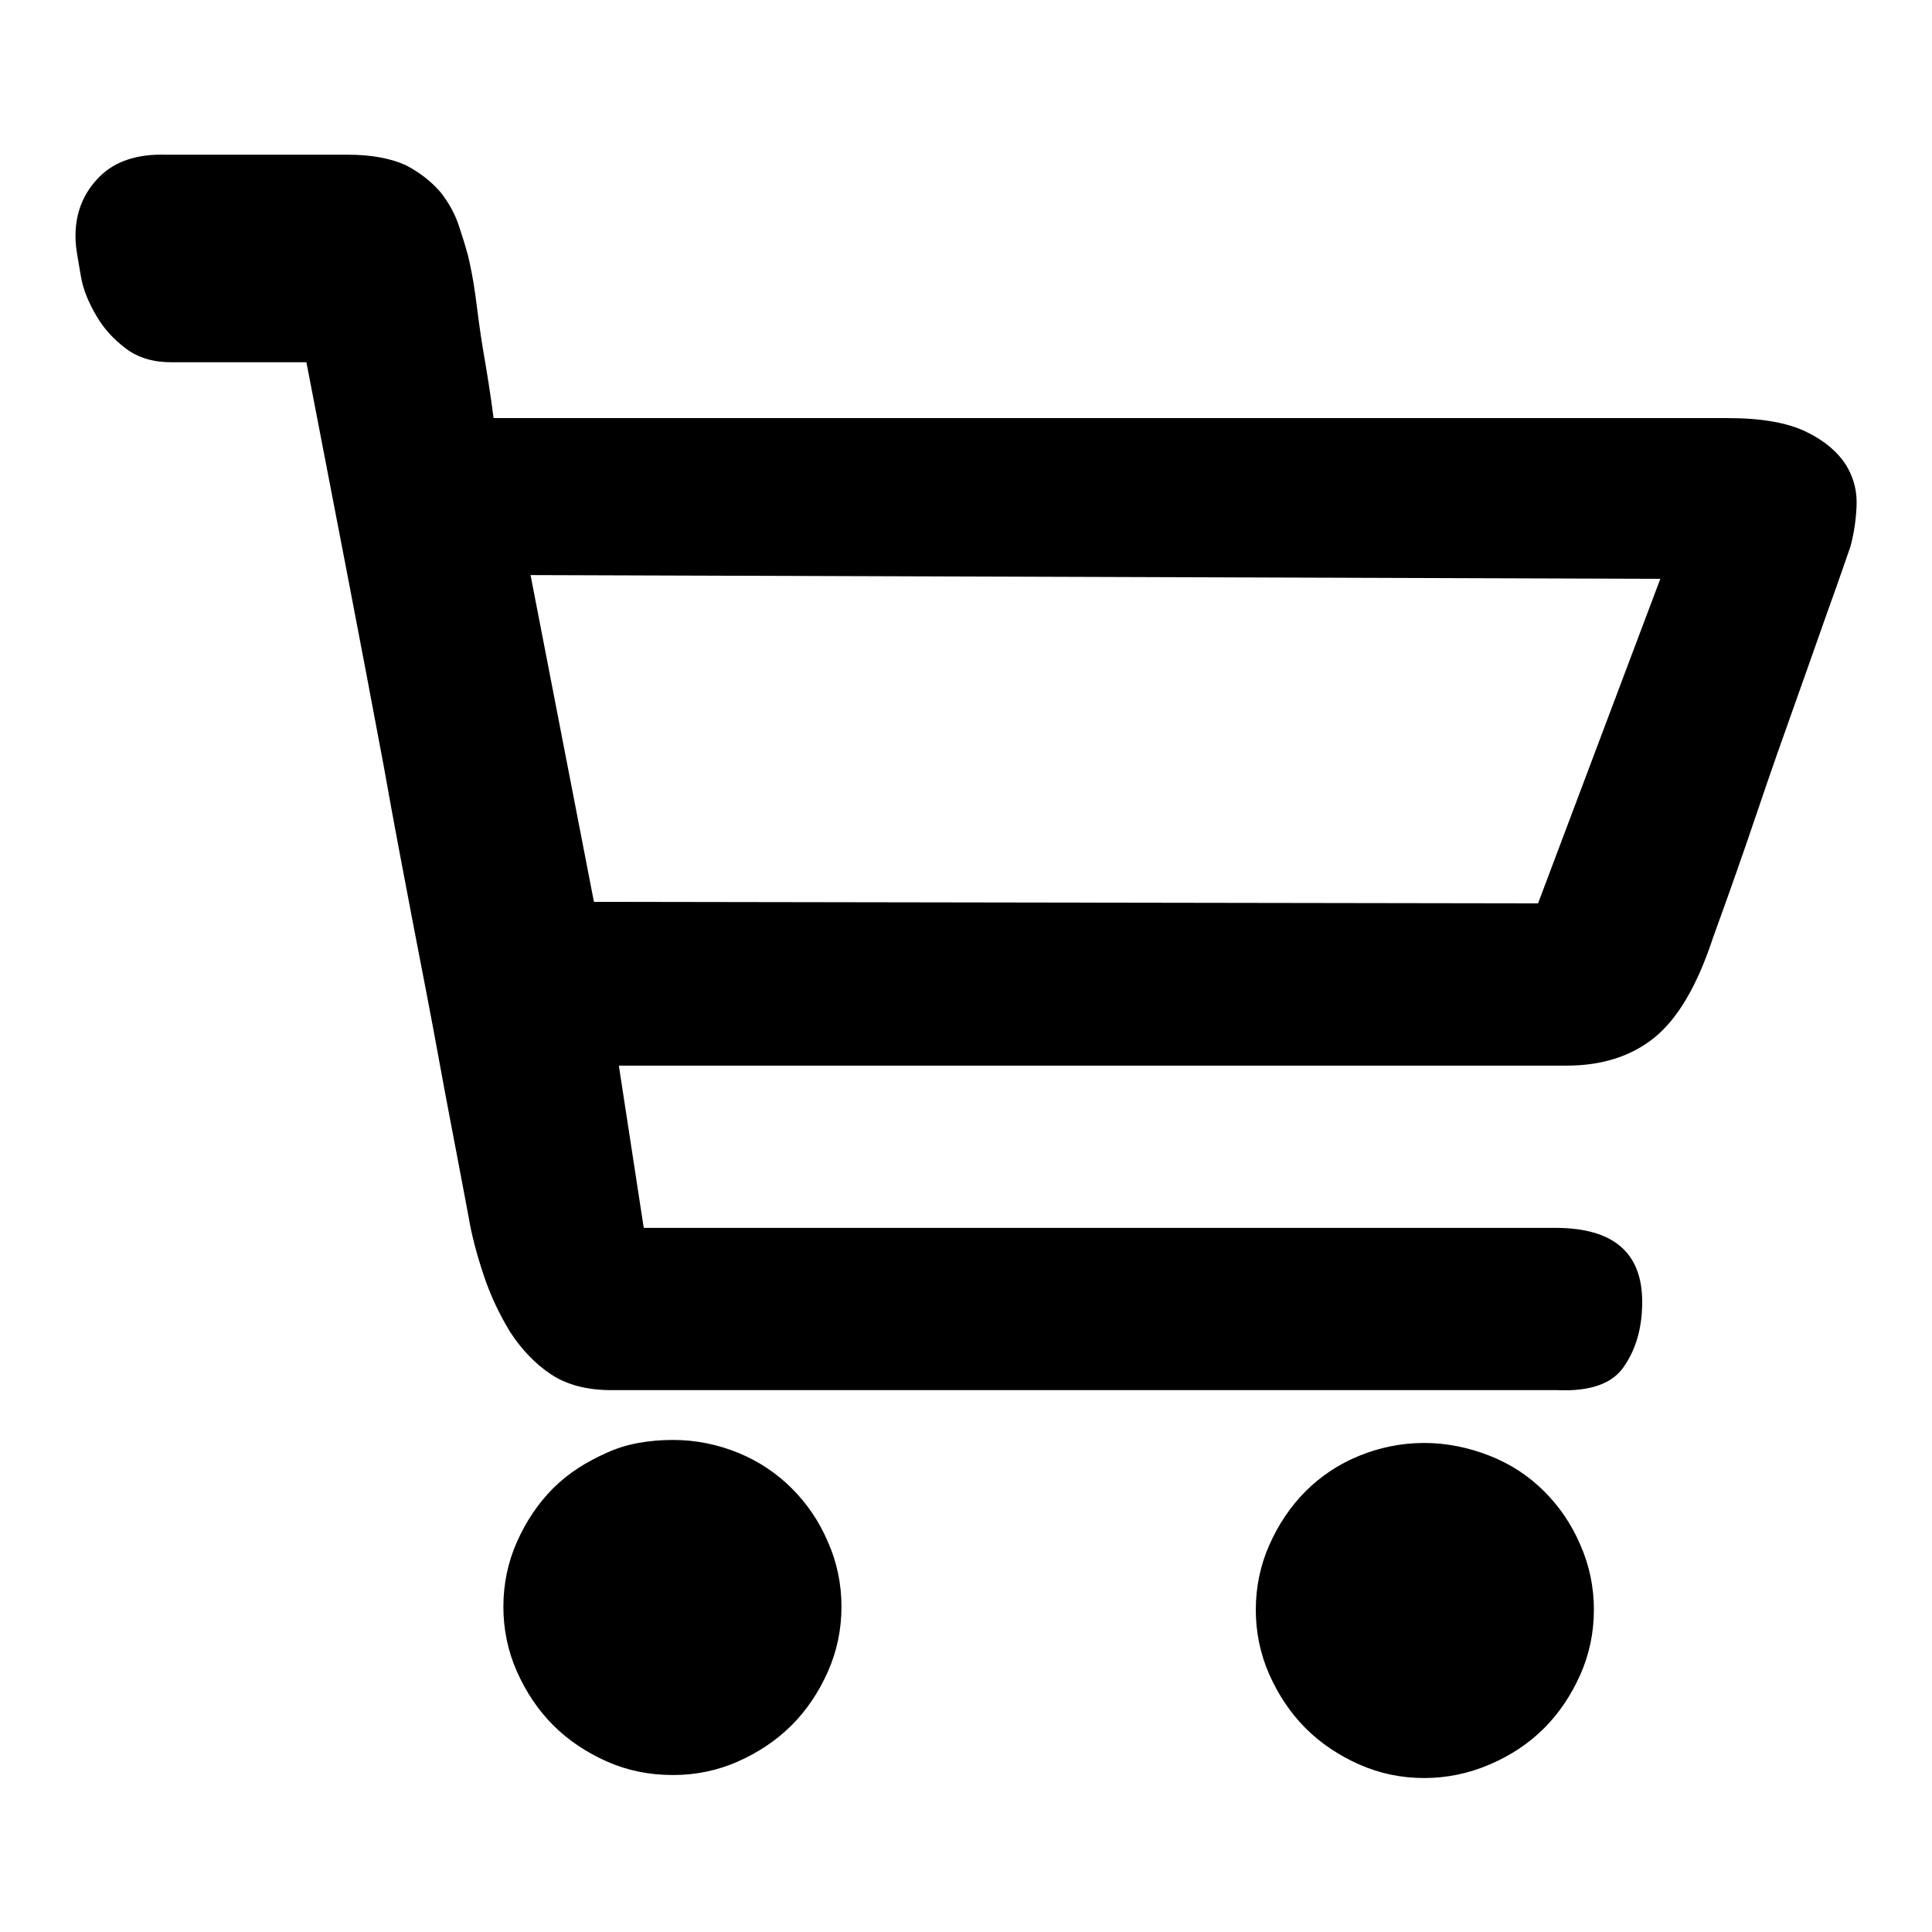
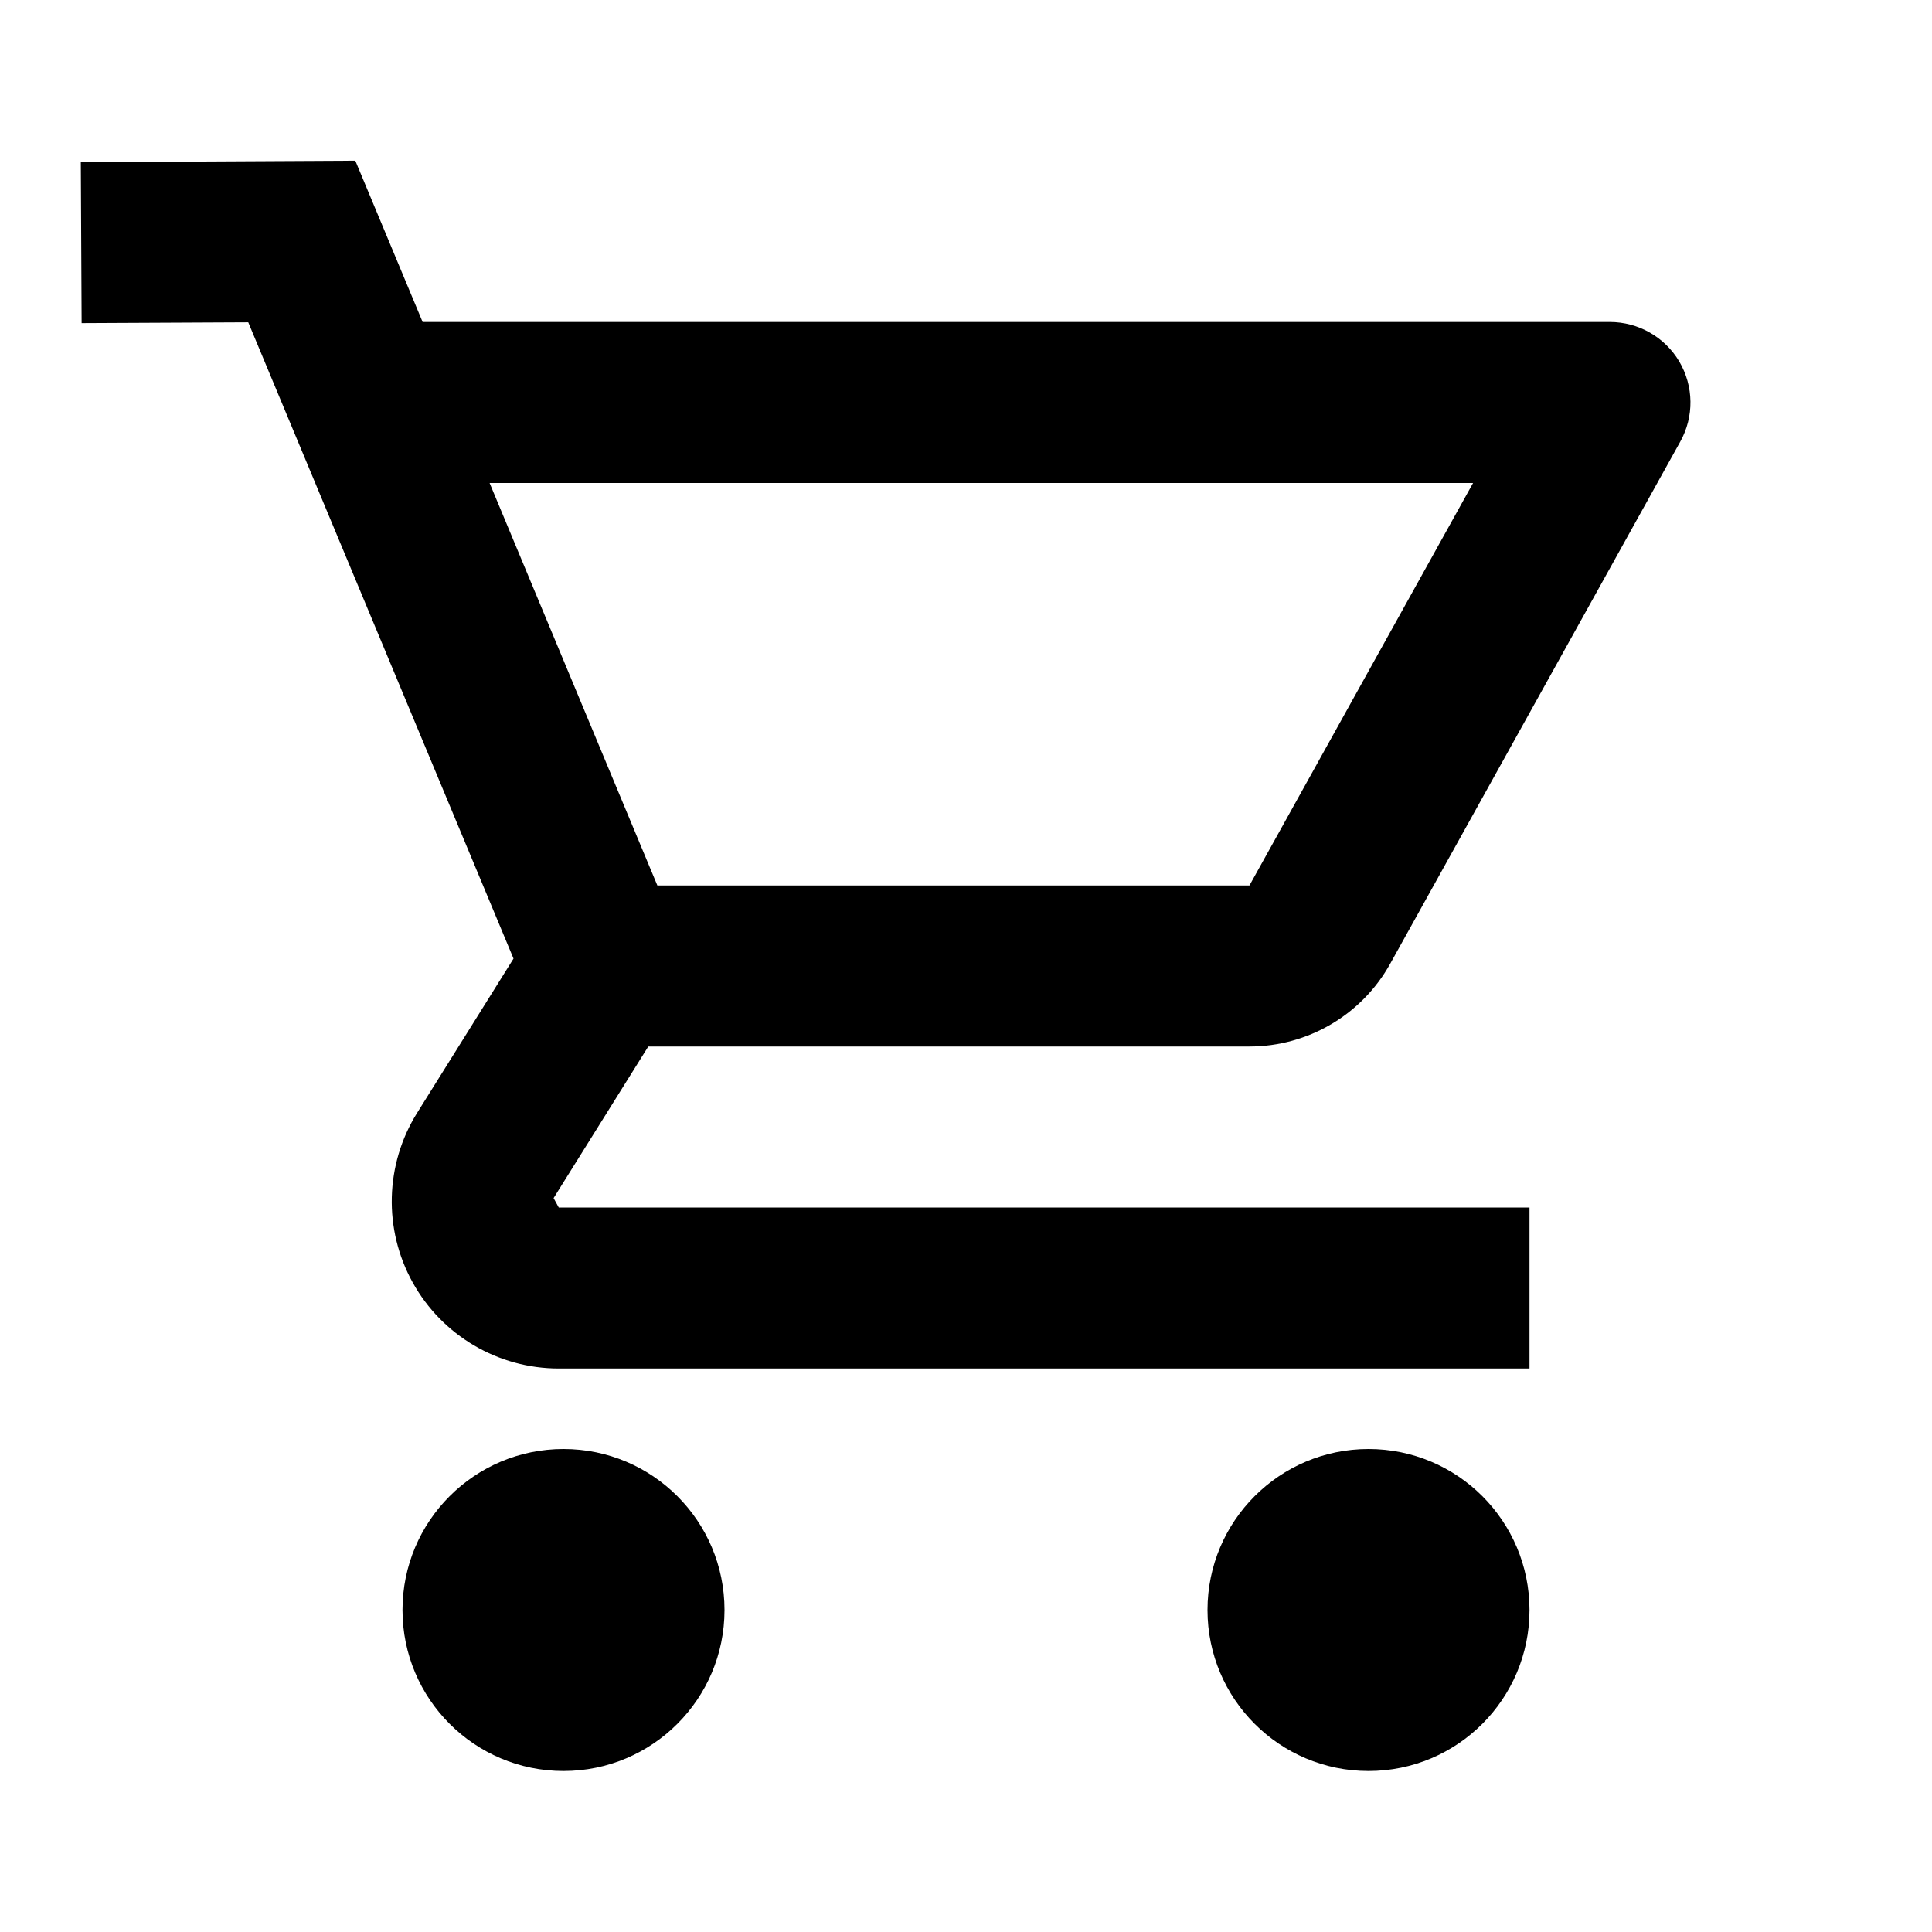
- <svg xmlns="http://www.w3.org/2000/svg" version="1.1" x="0px" y="0px" viewBox="0 0 256 256" enable-background="new 0 0 256 256" xml:space="preserve">
-   <g>
-     <g>
-       <path fill="#000000" d="M89.2,190.8c3,0,5.9,0.6,8.6,1.7c2.7,1.1,5.1,2.7,7.1,4.7c2,2,3.6,4.3,4.8,7.1c1.2,2.7,1.8,5.6,1.8,8.6s-0.6,5.9-1.8,8.6c-1.2,2.7-2.8,5.1-4.8,7.1c-2,2-4.4,3.6-7.1,4.8c-2.7,1.2-5.6,1.8-8.6,1.8c-3.2,0-6.1-0.6-8.8-1.8c-2.7-1.2-5.1-2.8-7.1-4.8c-2-2-3.6-4.4-4.8-7.1c-1.2-2.7-1.8-5.6-1.8-8.6s0.6-5.9,1.8-8.6c1.2-2.7,2.8-5.1,4.8-7.1c2-2,4.4-3.5,7.1-4.7C83,191.3,86,190.8,89.2,190.8z M188.7,191.2c3,0,5.9,0.6,8.7,1.7c2.8,1.1,5.2,2.7,7.2,4.7c2,2,3.6,4.3,4.8,7.1c1.2,2.7,1.8,5.6,1.8,8.6s-0.6,5.9-1.8,8.6c-1.2,2.7-2.8,5.1-4.8,7.1c-2,2-4.4,3.6-7.2,4.8c-2.8,1.2-5.7,1.8-8.7,1.8c-3,0-5.9-0.6-8.6-1.8c-2.7-1.2-5.1-2.8-7.1-4.8s-3.6-4.4-4.8-7.1c-1.2-2.7-1.8-5.6-1.8-8.6s0.6-5.9,1.8-8.6s2.8-5.1,4.8-7.1s4.4-3.6,7.1-4.7C182.8,191.8,185.7,191.2,188.7,191.2z M228.9,55.4c4.5,0,7.9,0.6,10.4,1.8c2.5,1.2,4.2,2.7,5.3,4.4c1.1,1.8,1.5,3.6,1.4,5.6c-0.1,2-0.4,3.7-0.8,5.2c-0.5,1.4-1.5,4.4-3.1,8.8c-1.6,4.5-3.3,9.4-5.2,14.7s-3.7,10.6-5.5,15.9c-1.8,5.2-3.3,9.4-4.4,12.4c-2.1,6.4-4.7,10.8-7.8,13.3c-3.1,2.5-7,3.7-11.6,3.7H82l3.3,21.5h120.8c7.7,0,11.5,3.3,11.5,9.8c0,3.2-0.7,6-2.3,8.4c-1.5,2.4-4.5,3.5-9,3.3H81c-3.2,0-5.9-0.7-8-2.1c-2.1-1.4-3.9-3.3-5.4-5.6c-1.4-2.3-2.6-4.8-3.5-7.5c-0.9-2.7-1.6-5.3-2-7.7c-0.2-1-0.6-3.3-1.3-6.9c-0.7-3.7-1.6-8.3-2.6-13.8c-1-5.5-2.2-11.7-3.5-18.4c-1.3-6.8-2.6-13.6-3.8-20.4c-3-16.1-6.5-34.1-10.3-53.8H22.7c-2.4,0-4.4-0.6-6-1.8c-1.6-1.2-2.9-2.6-3.9-4.3c-1-1.7-1.8-3.5-2.1-5.4S10,32.9,10,31.3c0-3.2,1.1-5.8,3.2-7.9c2.1-2.1,5.1-3,8.7-2.9h24.2c3.2,0,5.7,0.5,7.7,1.4c1.9,1,3.4,2.2,4.6,3.6c1.1,1.4,1.9,2.9,2.4,4.4c0.5,1.5,0.9,2.8,1.2,3.9c0.3,1.3,0.7,3.1,1,5.4c0.3,2.3,0.6,4.7,1,7.1c0.5,2.9,1,5.9,1.4,9.1L228.9,55.4L228.9,55.4z M220,76.7L70.3,76.2l8.4,43.3l125.1,0.2L220,76.7z" />
-     </g>
-   </g>
+ <svg xmlns="http://www.w3.org/2000/svg" viewBox="0 0 24 24" width="24px" height="24px">
+   <path d="M 4.414 1.996 L 1.004 2.014 L 1.014 4.014 L 3.084 4.004 L 6.379 11.908 L 5.182 13.824 C 4.782 14.464 4.761 15.273 5.127 15.932 C 5.493 16.591 6.187 17 6.941 17 L 19 17 L 19 15 L 6.941 15 L 6.877 14.883 L 8.053 13 L 15.521 13 C 16.248 13 16.918 12.605 17.27 11.971 L 20.873 5.486 C 21.046 5.176 21.041 4.798 20.861 4.492 C 20.681 4.187 20.352 4 19.998 4 L 5.25 4 L 4.414 1.996 z M 6.082 6 L 18.299 6 L 15.521 11 L 8.166 11 L 6.082 6 z M 7 18 A 2 2 0 0 0 5 20 A 2 2 0 0 0 7 22 A 2 2 0 0 0 9 20 A 2 2 0 0 0 7 18 z M 17 18 A 2 2 0 0 0 15 20 A 2 2 0 0 0 17 22 A 2 2 0 0 0 19 20 A 2 2 0 0 0 17 18 z" />
</svg>
